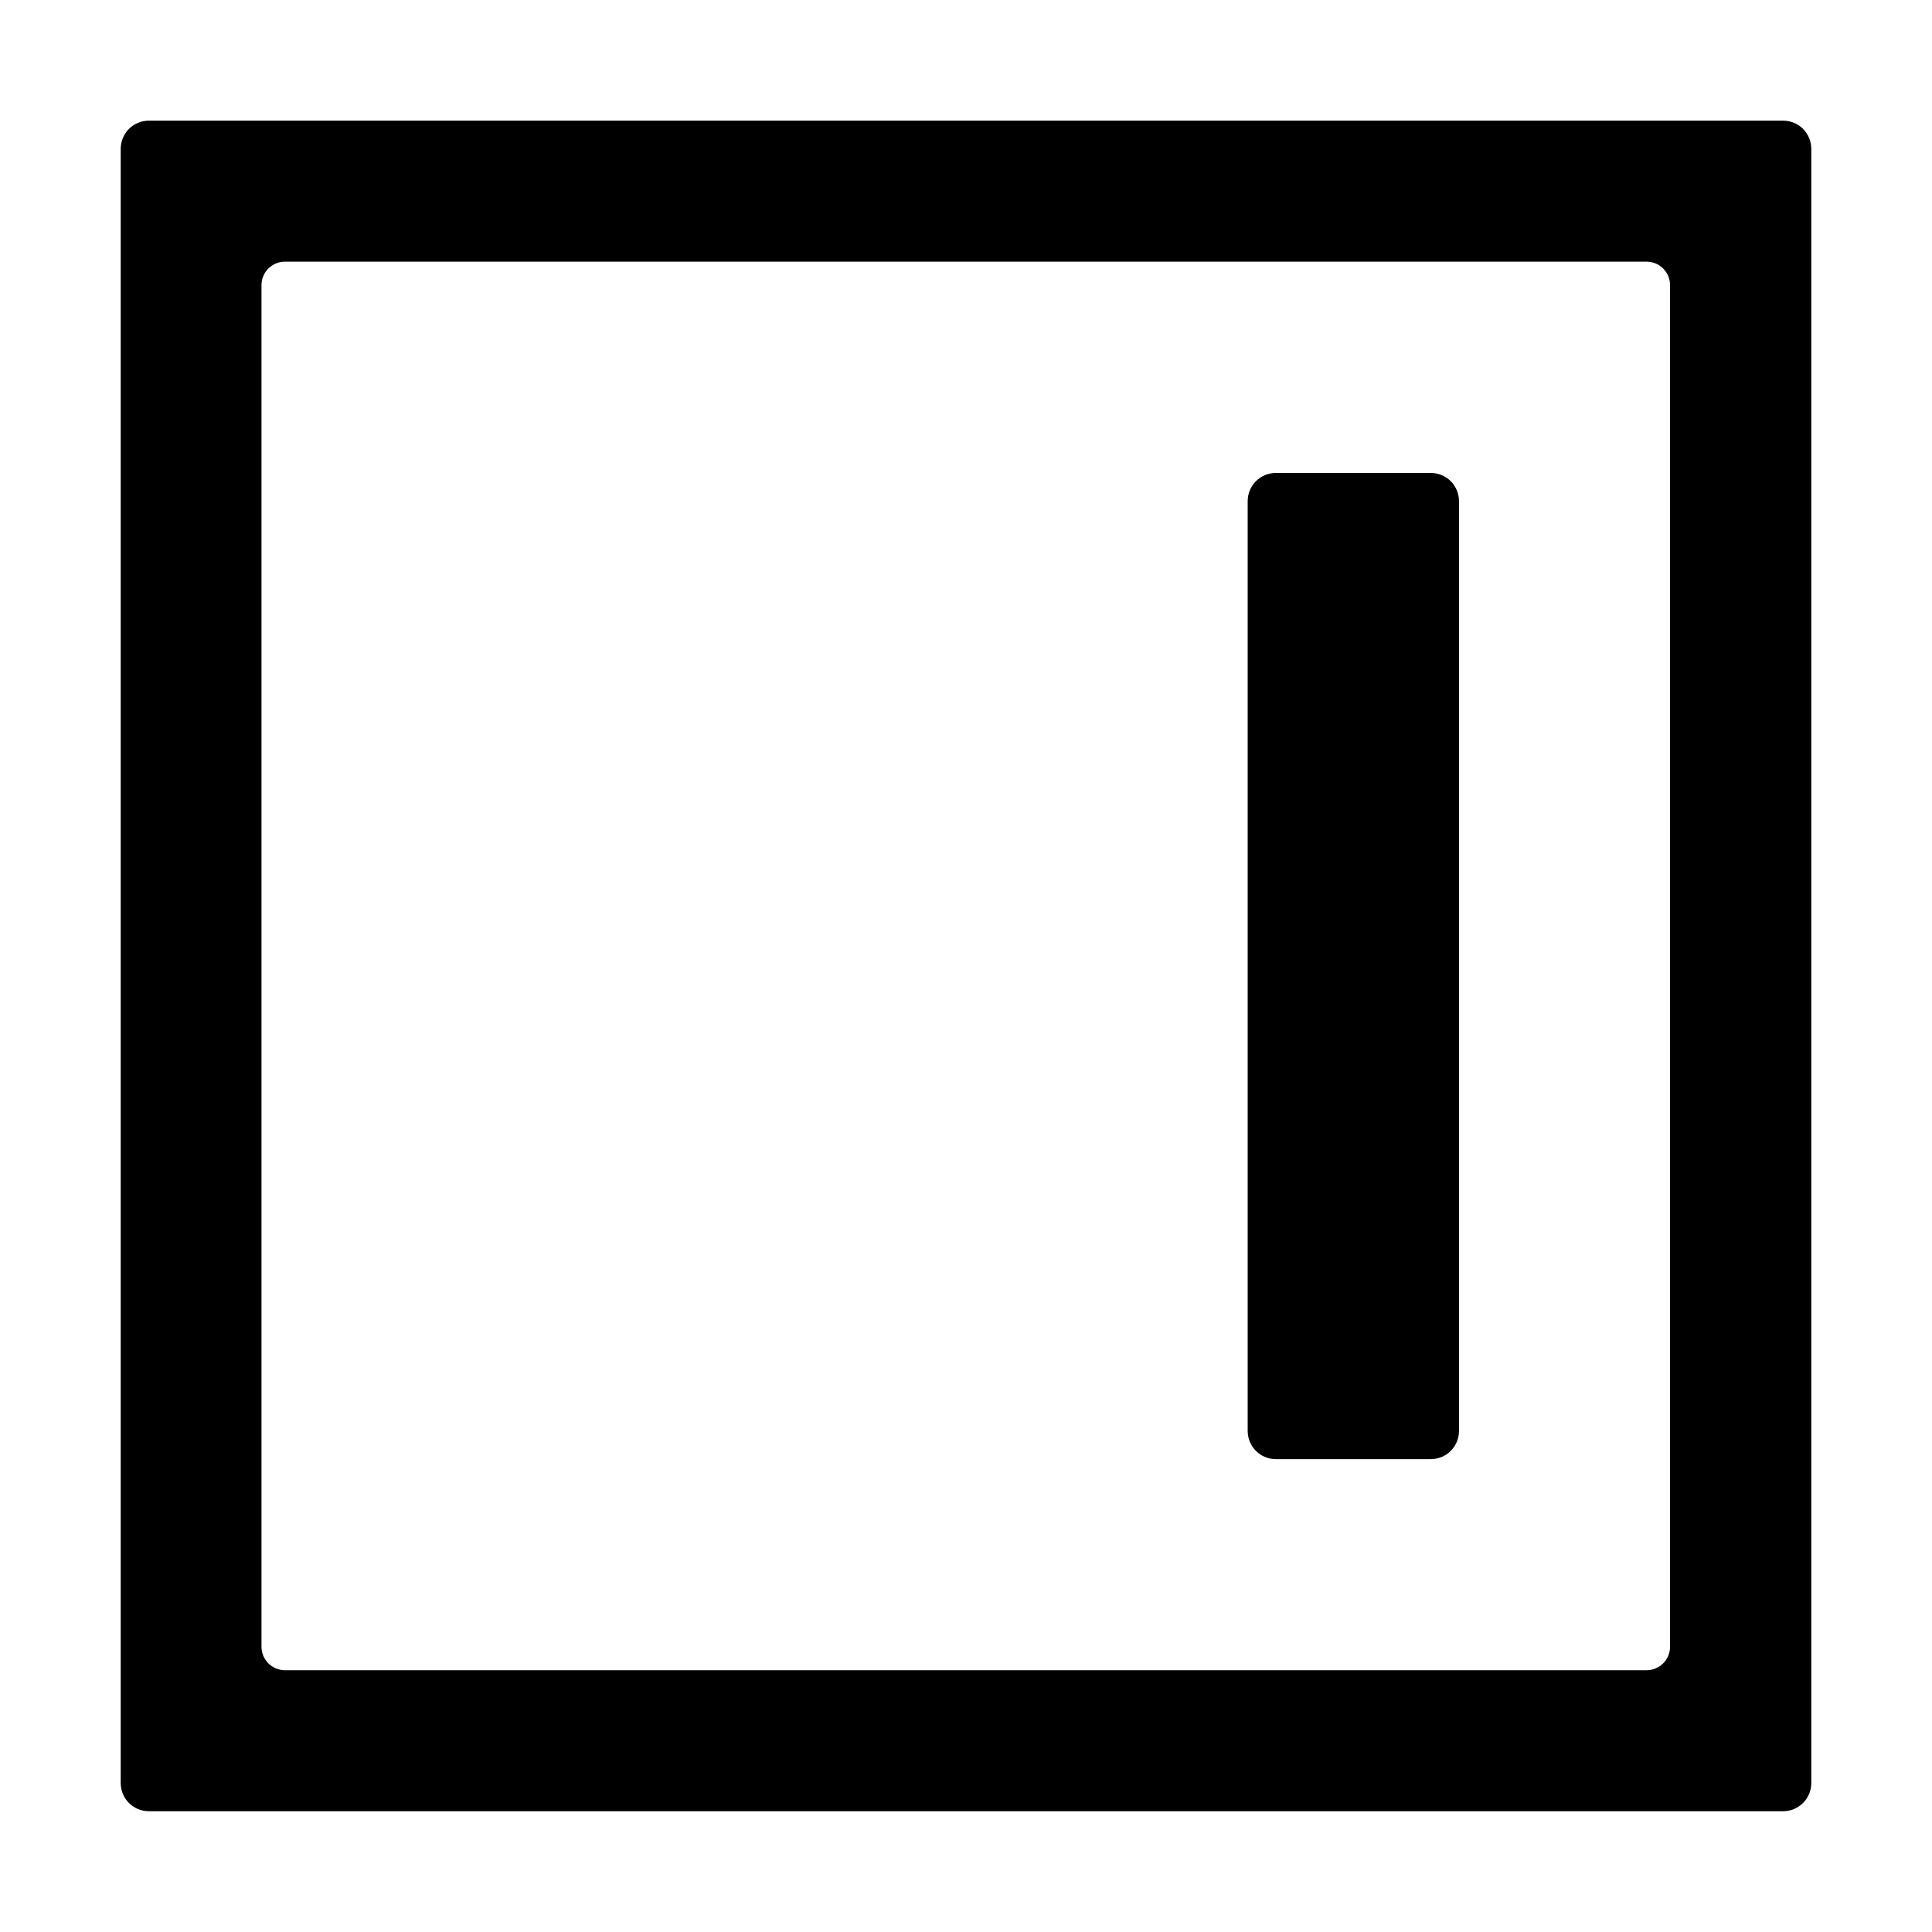
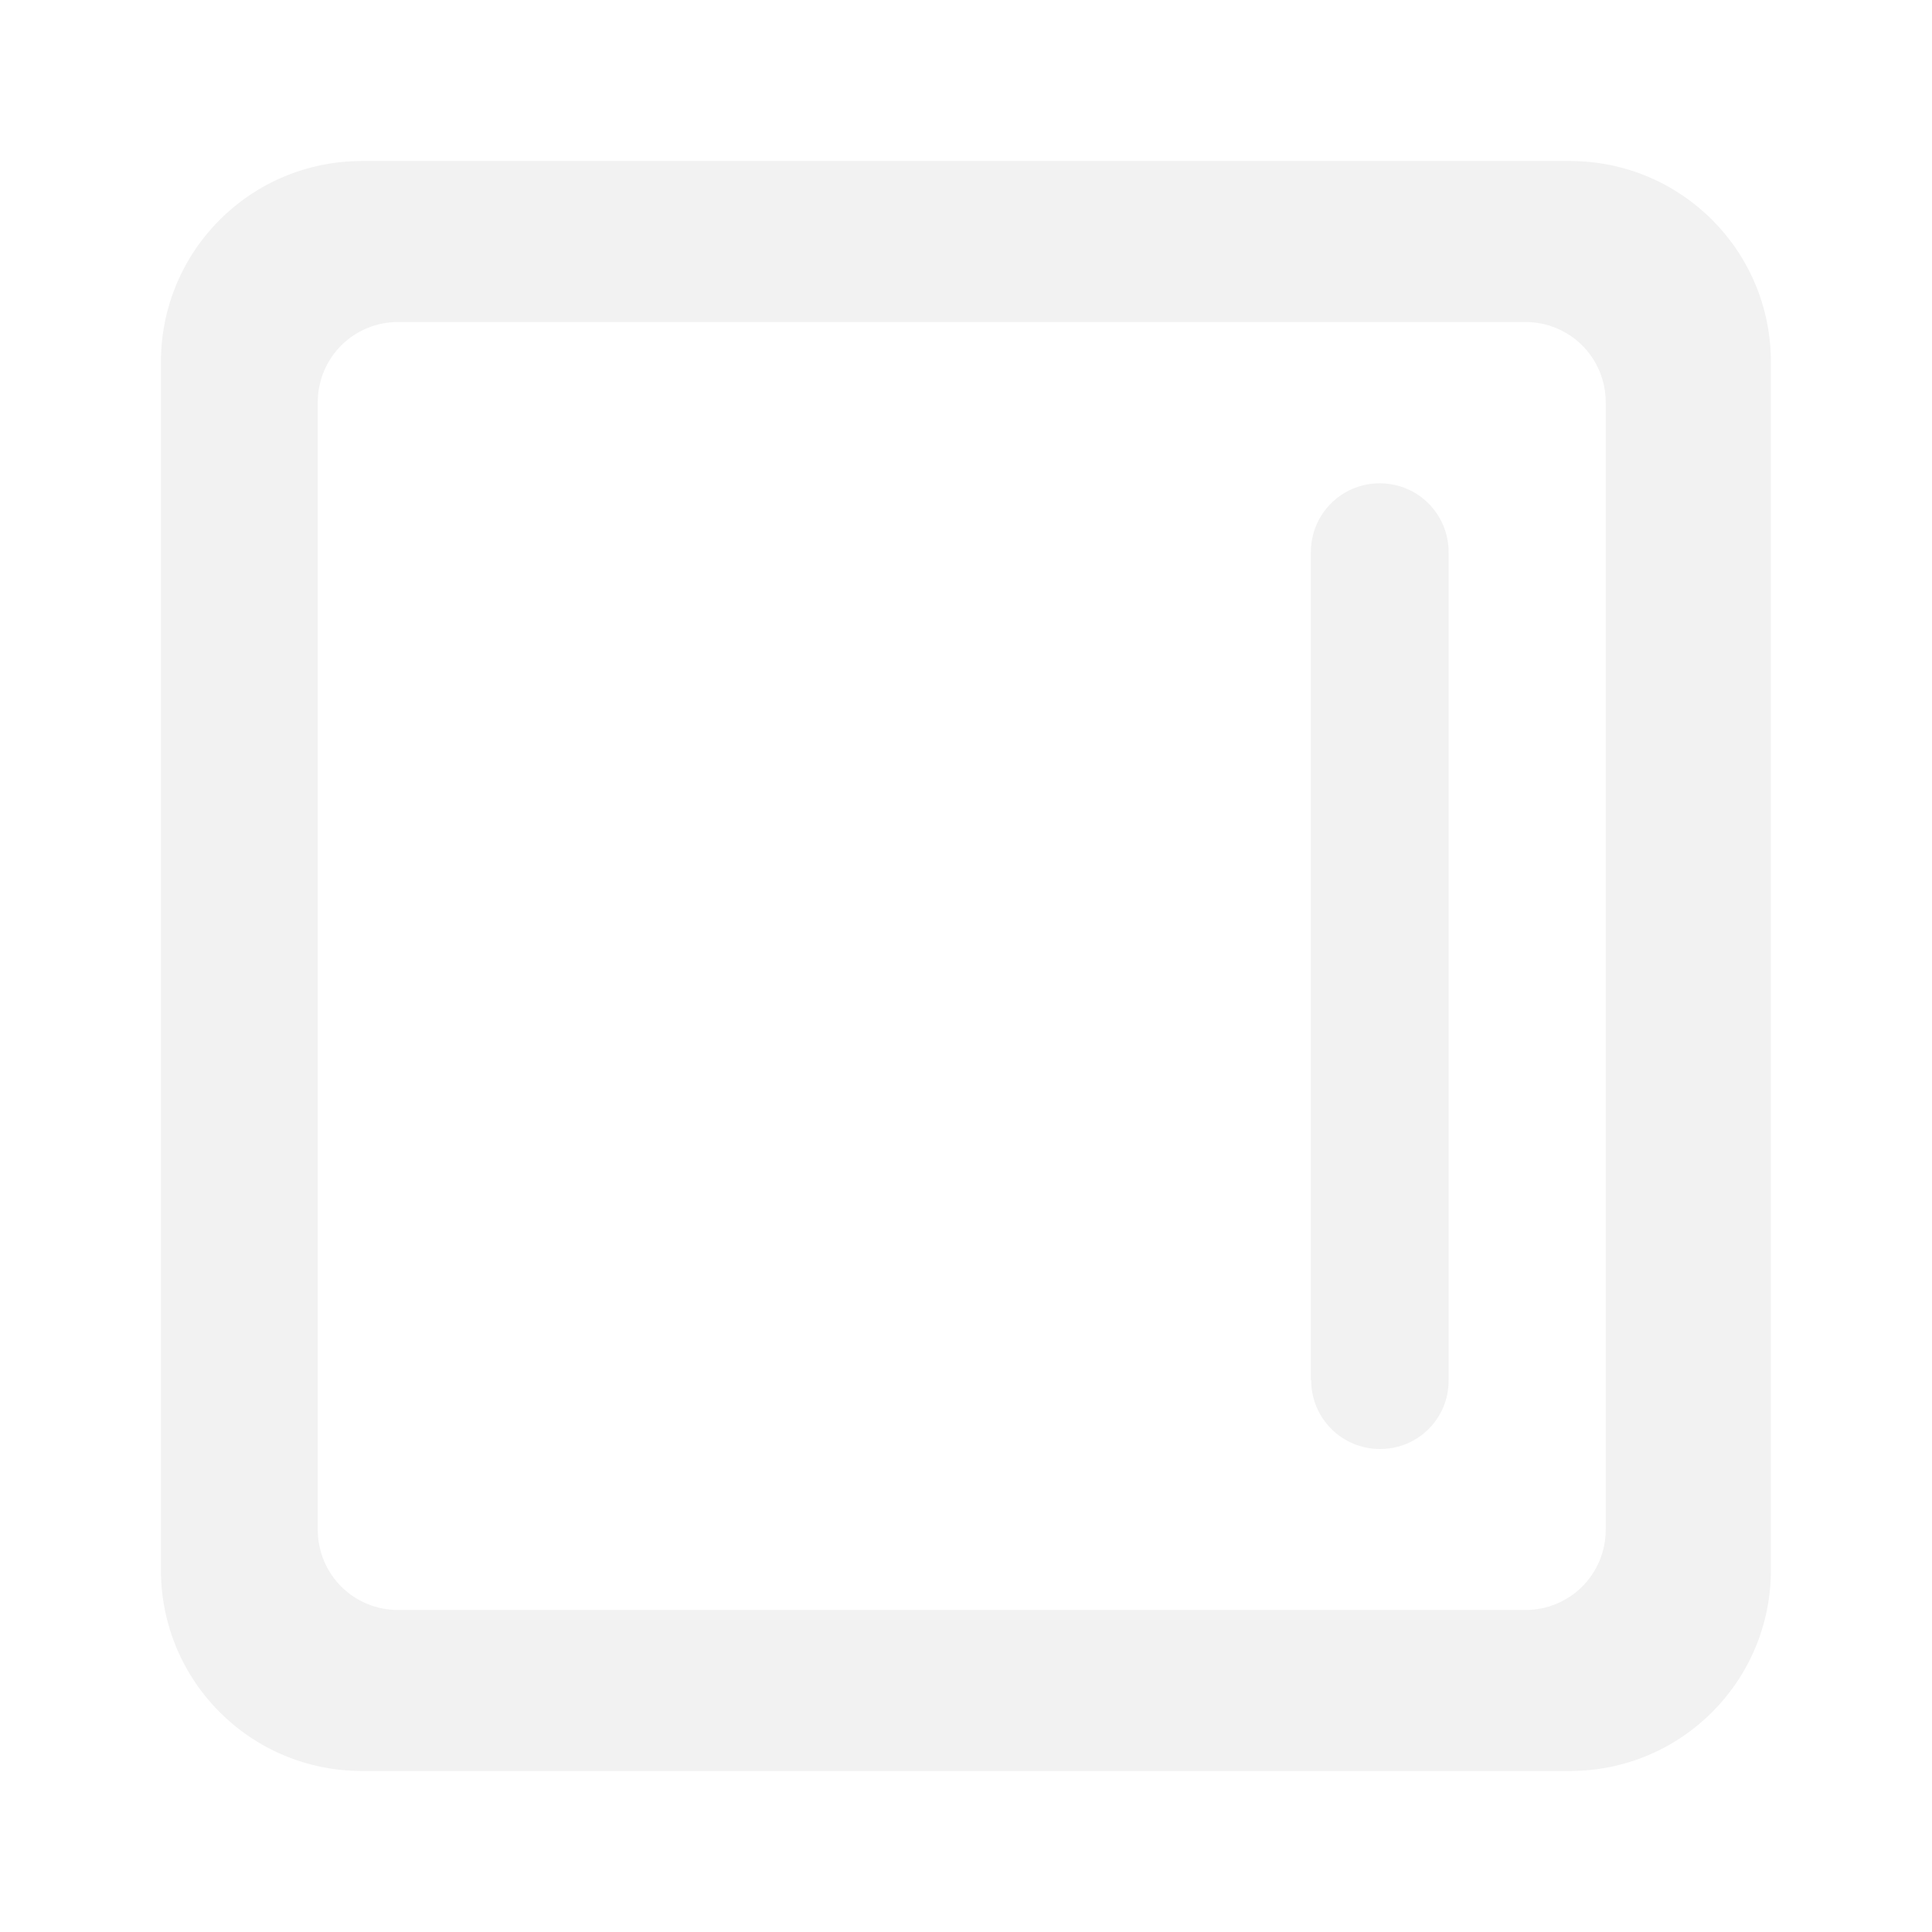
- <svg xmlns="http://www.w3.org/2000/svg" width="32" height="32" viewBox="0 0 8.467 8.467" version="1.1" id="svg8">
+ <svg xmlns="http://www.w3.org/2000/svg" width="24" height="24" viewBox="0 0 6.48 6.48" version="1.1" id="svg8">
  <defs id="defs2" />
-   <g id="layer1" transform="translate(0,-288.5333)">
-     <path id="rect17" style="fill:#000000;stroke-width:0.309" d="m 0.529,289.186 c 0,-0.069 0.055,-0.124 0.124,-0.124 H 7.814 c 0.069,0 0.124,0.055 0.124,0.124 v 7.161 c 0,0.069 -0.055,0.124 -0.124,0.124 H 0.653 c -0.069,0 -0.124,-0.055 -0.124,-0.124 z m 0.617,0.597 v 5.967 c 0,0.057 0.046,0.103 0.103,0.103 h 5.967 c 0.057,0 0.103,-0.046 0.103,-0.103 v -5.967 c 0,-0.057 -0.046,-0.103 -0.103,-0.103 h -5.967 c -0.057,0 -0.103,0.046 -0.103,0.103 z m 4.322,0.947 v 4.074 c 0,0.069 0.055,0.124 0.124,0.124 h 0.678 c 0.069,0 0.124,-0.055 0.124,-0.124 v -4.074 c 0,-0.069 -0.055,-0.124 -0.124,-0.124 h -0.678 c -0.069,0 -0.124,0.055 -0.124,0.124 z" />
+   <g id="layer1" transform="translate(0,-290.65)">
+     <g id="g4777" transform="translate(0,2.54571)">
+       <g id="g4806" transform="rotate(-90,3.24,291.3443)">
+         <path style="fill:#f2f2f2;fill-opacity:1;stroke:none;stroke-width:6.75;stroke-miterlimit:4;stroke-dasharray:none;stroke-dashoffset:0;stroke-opacity:1" d="m 1.215,288.644 c -0.374,0 -0.675,0.301 -0.675,0.675 v 4.05 c 0,0.374 0.301,0.675 0.675,0.675 h 4.05 c 0.374,0 0.675,-0.301 0.675,-0.675 v -4.05 c 0,-0.374 -0.301,-0.675 -0.675,-0.675 z m 0.135,0.526 h 3.78 c 0.15,0 0.27,0.12 0.27,0.27 v 3.78 c 0,0.15 -0.12,0.27 -0.27,0.27 H 1.35 c -0.15,0 -0.27,-0.12 -0.27,-0.27 v -3.78 c 0,-0.15 0.12,-0.27 0.27,-0.27 z" id="rect4744" />
+         <path style="fill:#f2f2f2;fill-opacity:1;stroke:none;stroke-width:5.786;stroke-miterlimit:4;stroke-dasharray:none;stroke-dashoffset:0;stroke-opacity:1" d="m 1.851,292.501 h 2.777 c 0.128,0 0.231,0.103 0.231,0.231 0,0.128 -0.103,0.231 -0.231,0.231 H 1.851 C 1.723,292.964 1.62,292.861 1.62,292.733 c 0,-0.128 0.103,-0.231 0.231,-0.231 z" id="rect4754" />
+       </g>
+     </g>
  </g>
</svg>
